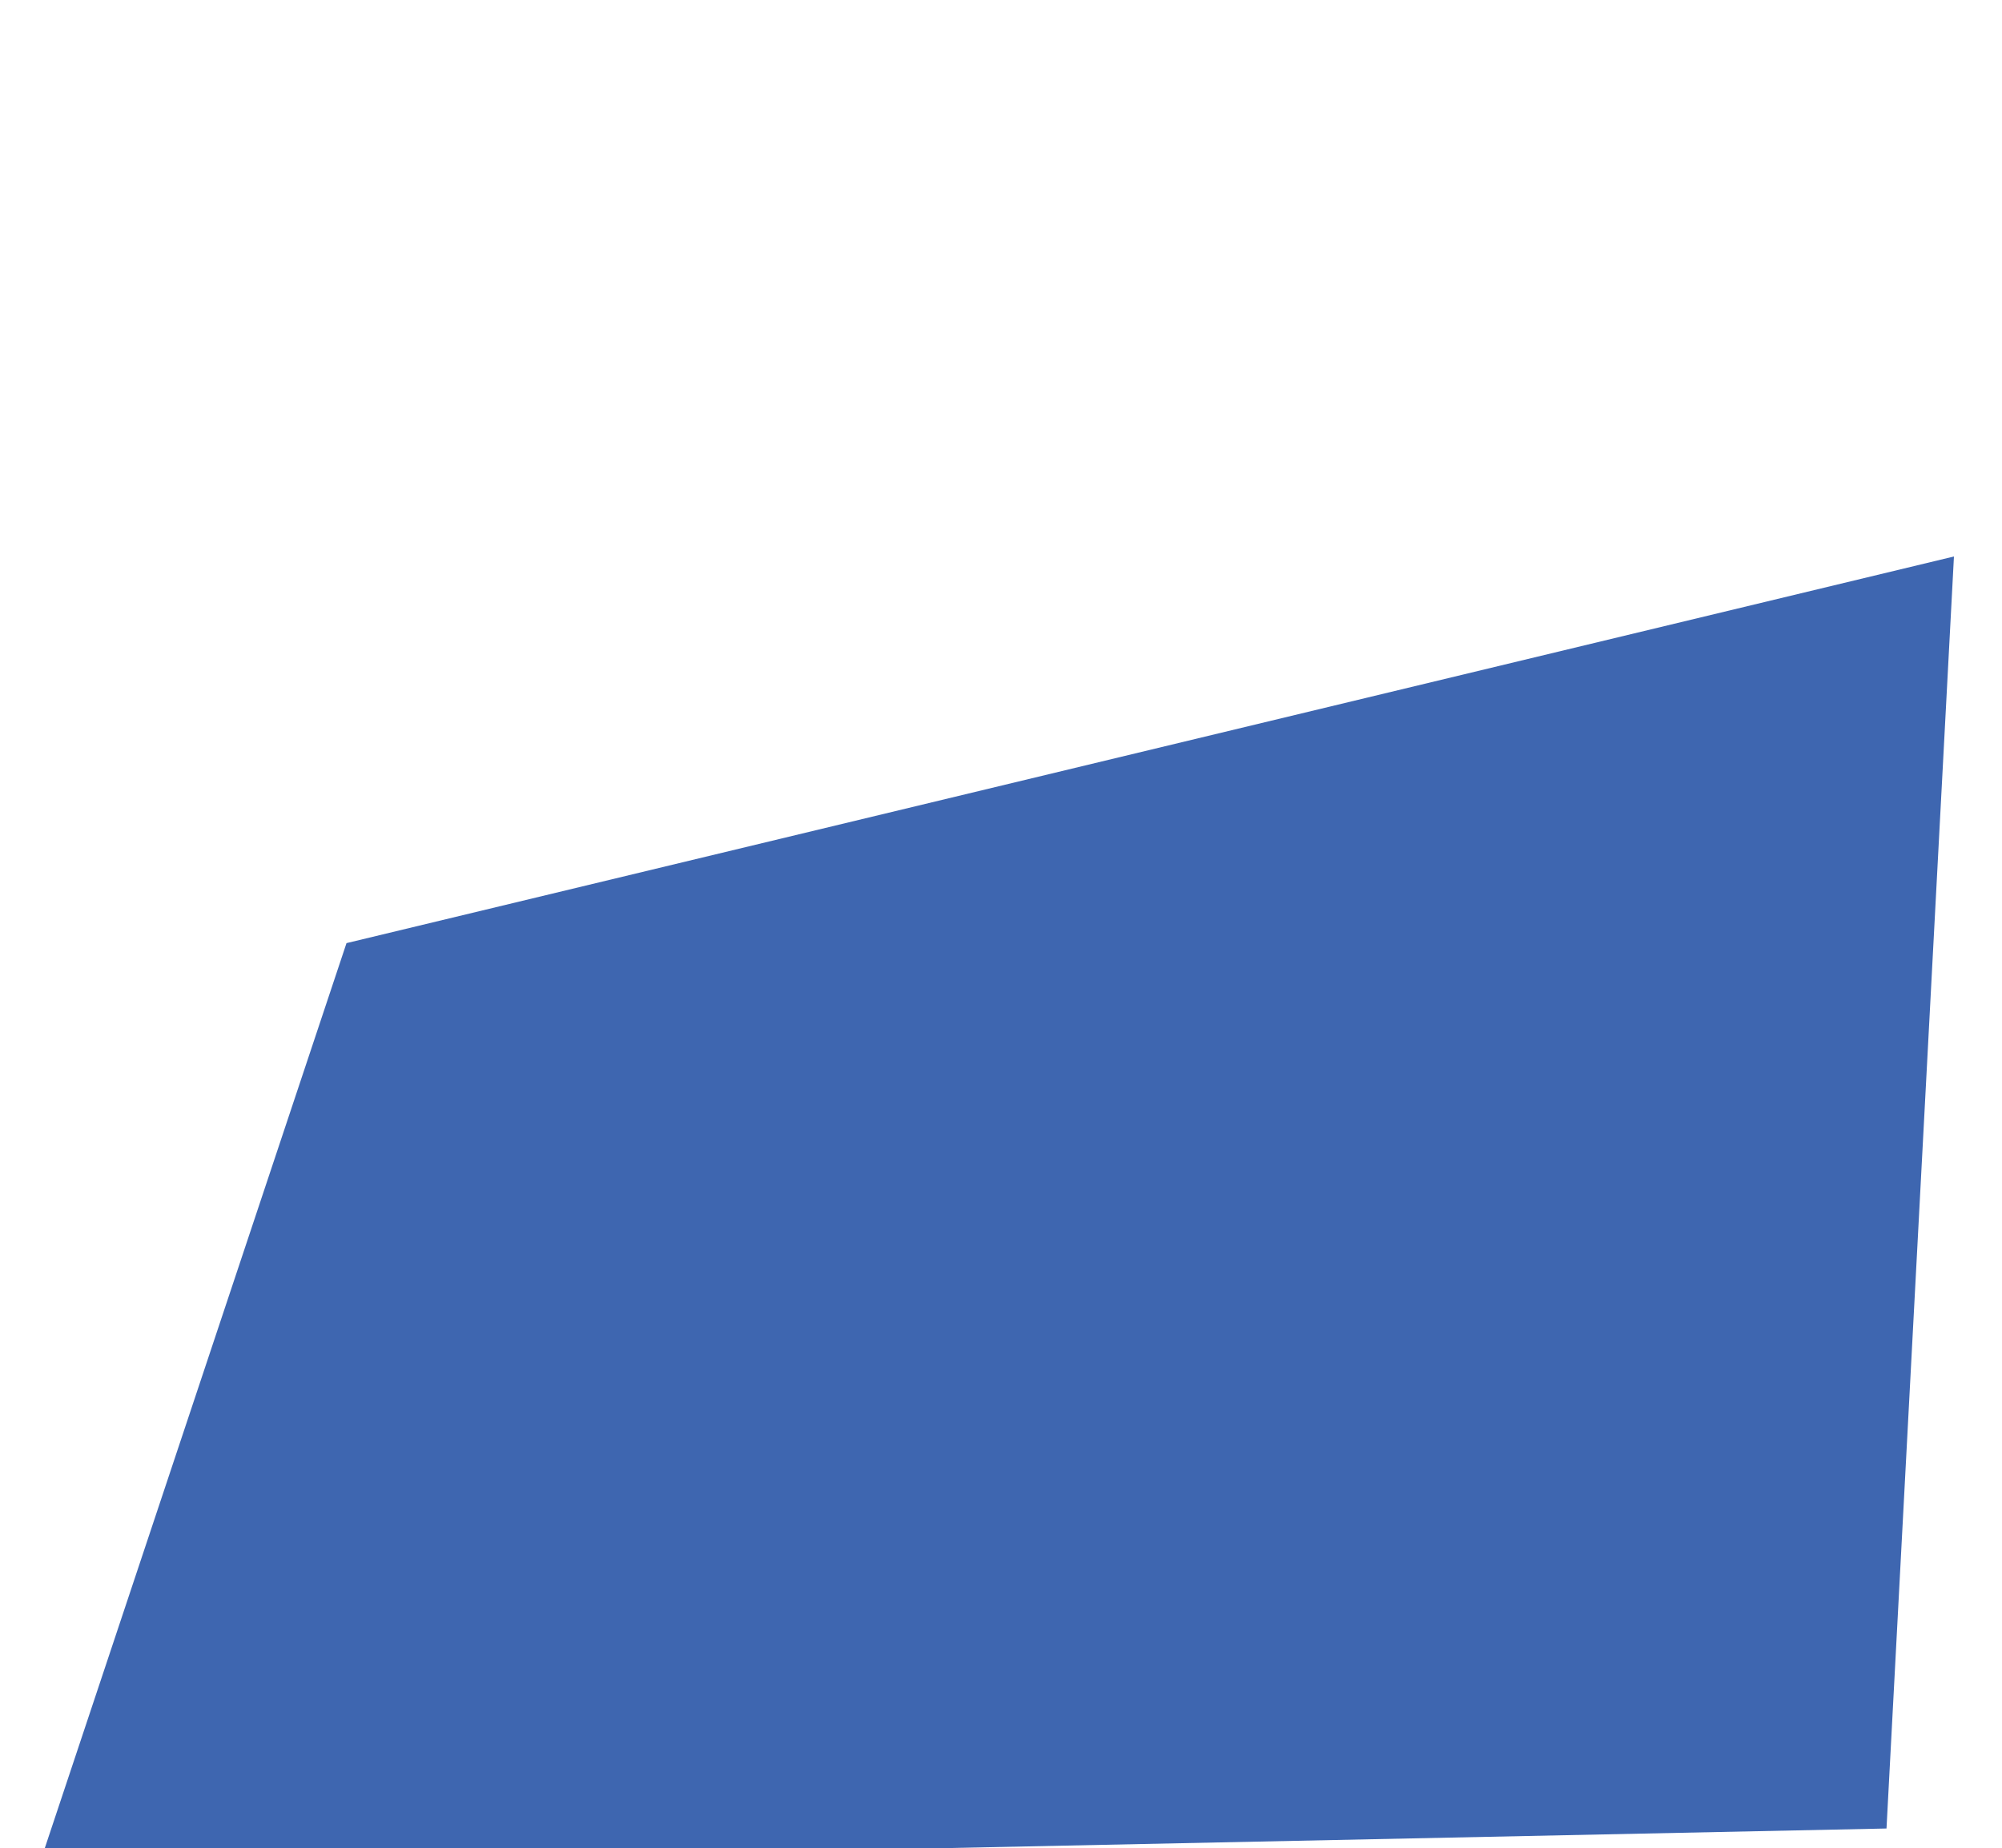
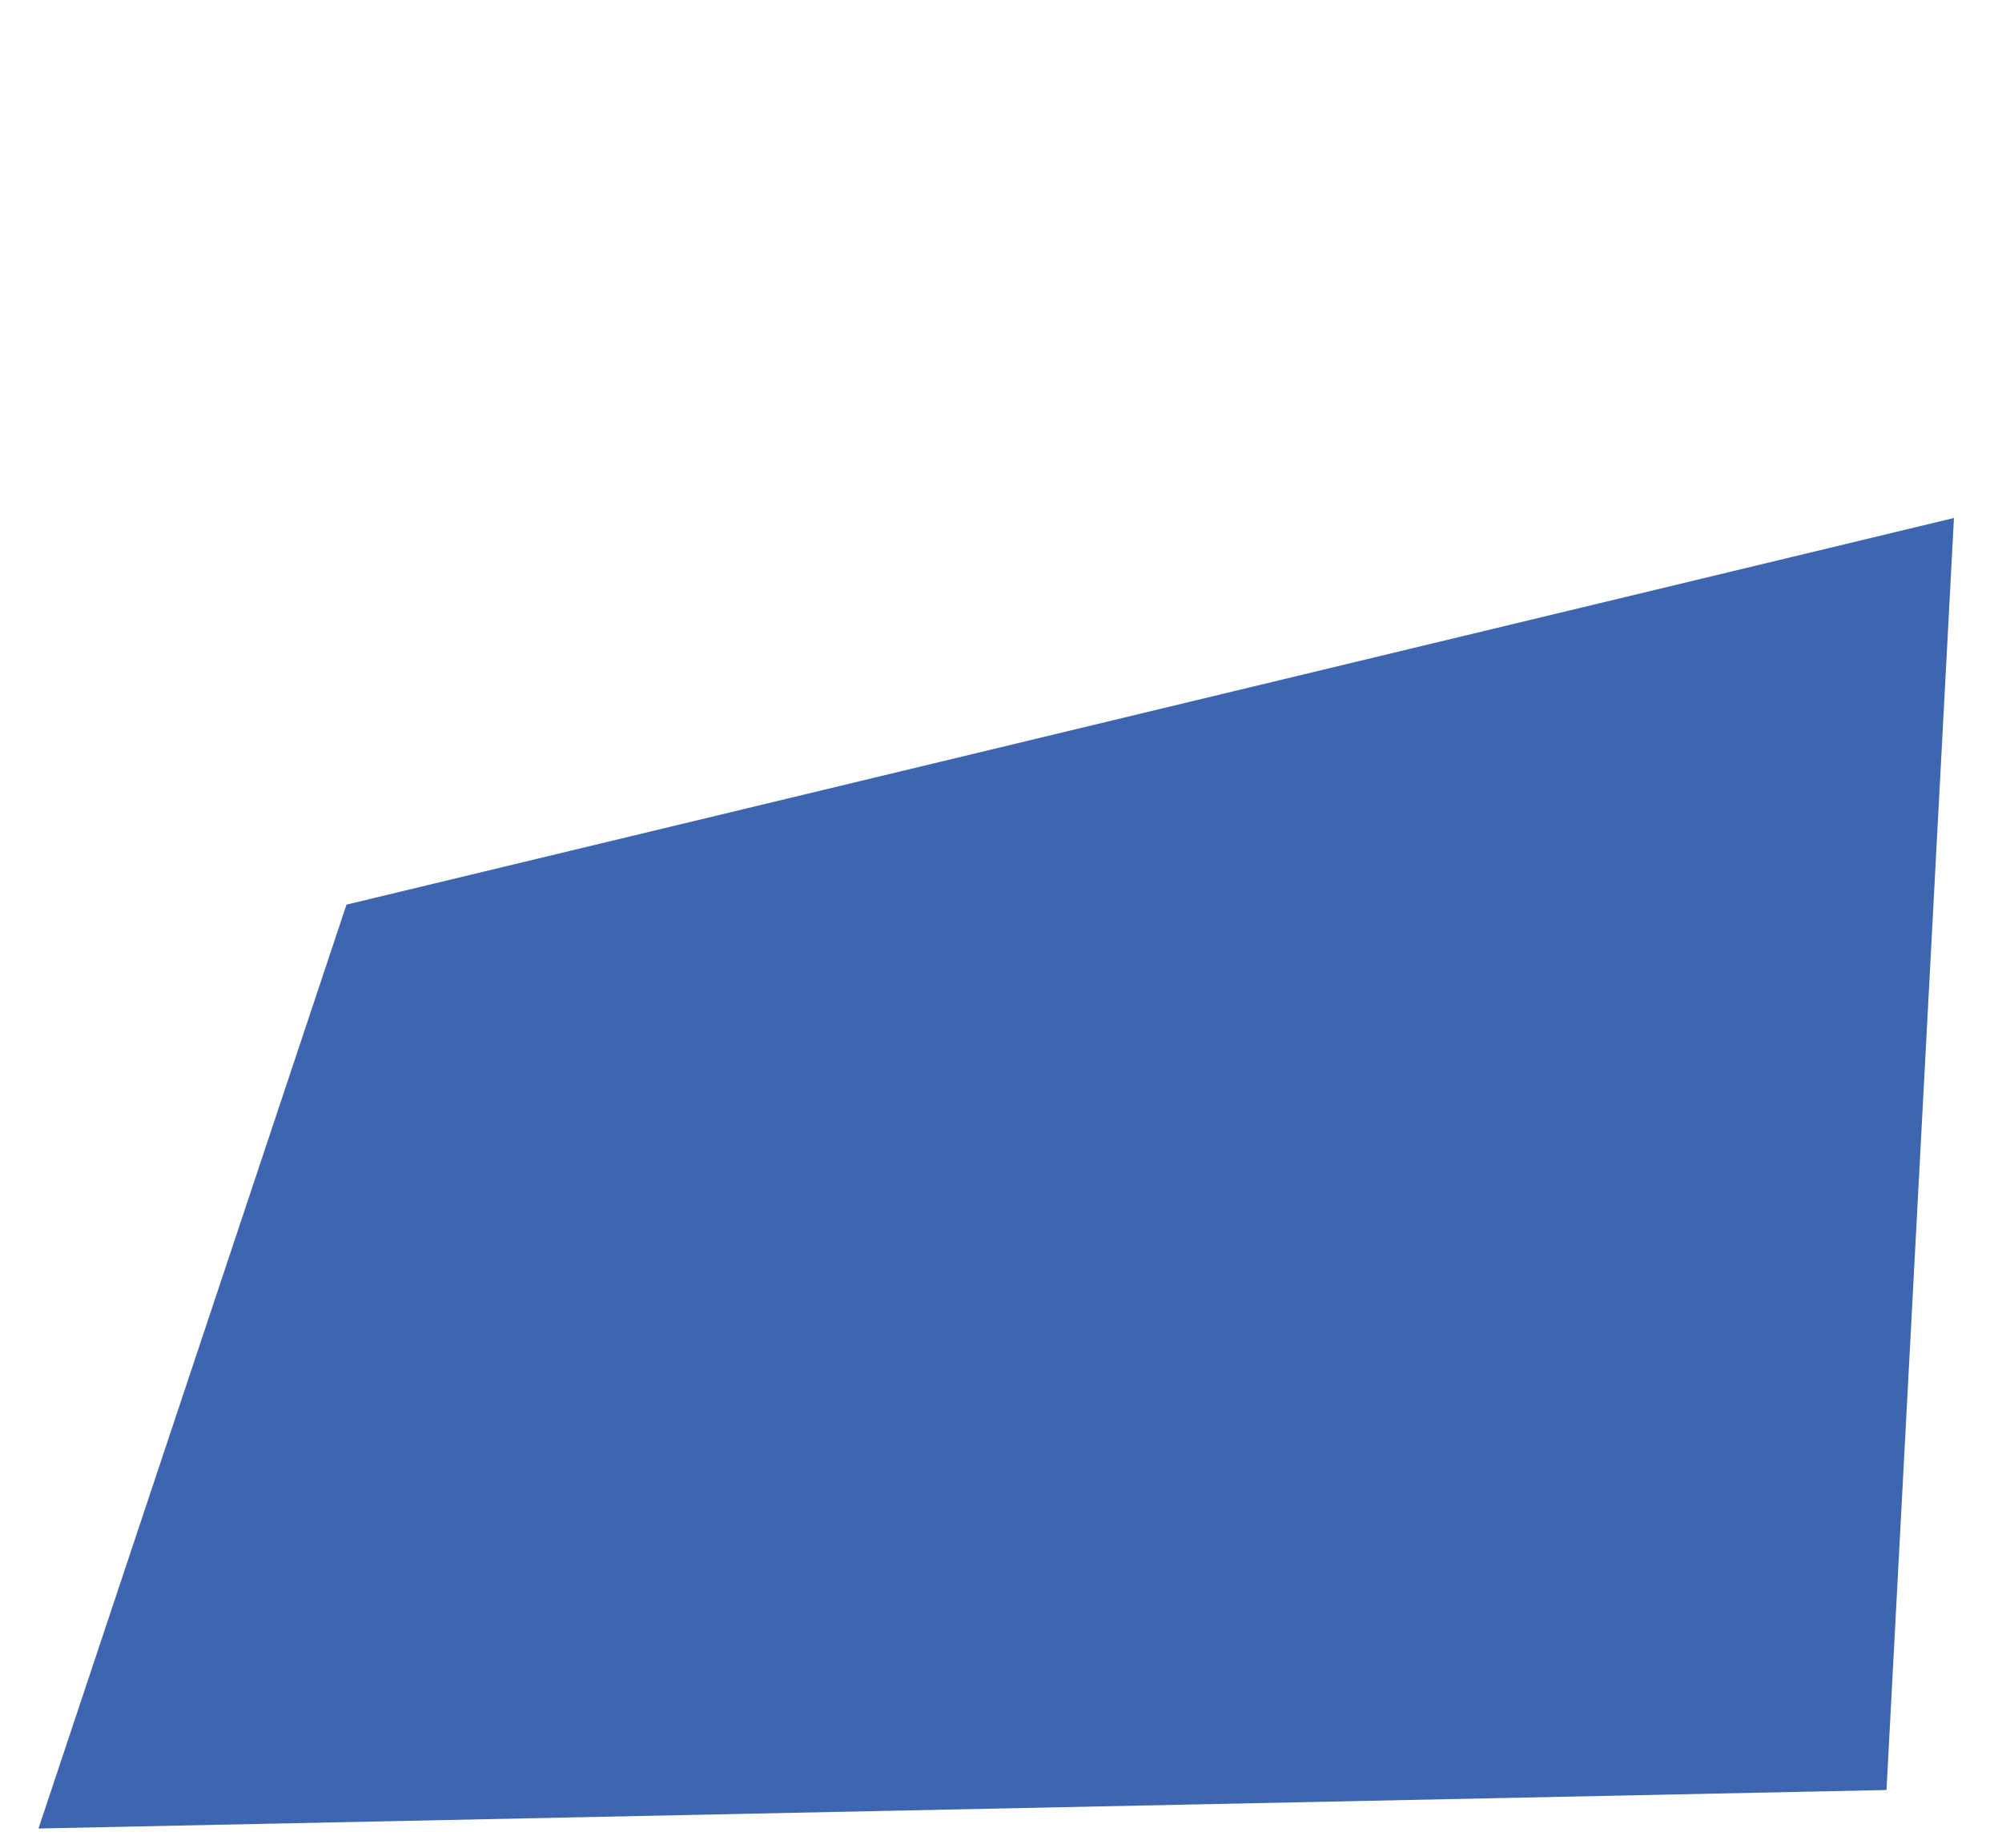
<svg xmlns="http://www.w3.org/2000/svg" width="100%" height="100%" viewBox="0 0 52 48" version="1.1" xml:space="preserve" style="fill-rule:evenodd;clip-rule:evenodd;stroke-linejoin:round;stroke-miterlimit:1.414;">
-   <path d="M9,24.5l41.752,-10.044l-1.752,33.044l-48,1l8,-24Z" style="fill:#2854a7;fill-opacity:0.894;" />
+   <path d="M9,23.5l41.752,-10.044l-1.752,33.044l-48,1l8,-24Z" style="fill:#2854a7;fill-opacity:0.894;" />
</svg>
